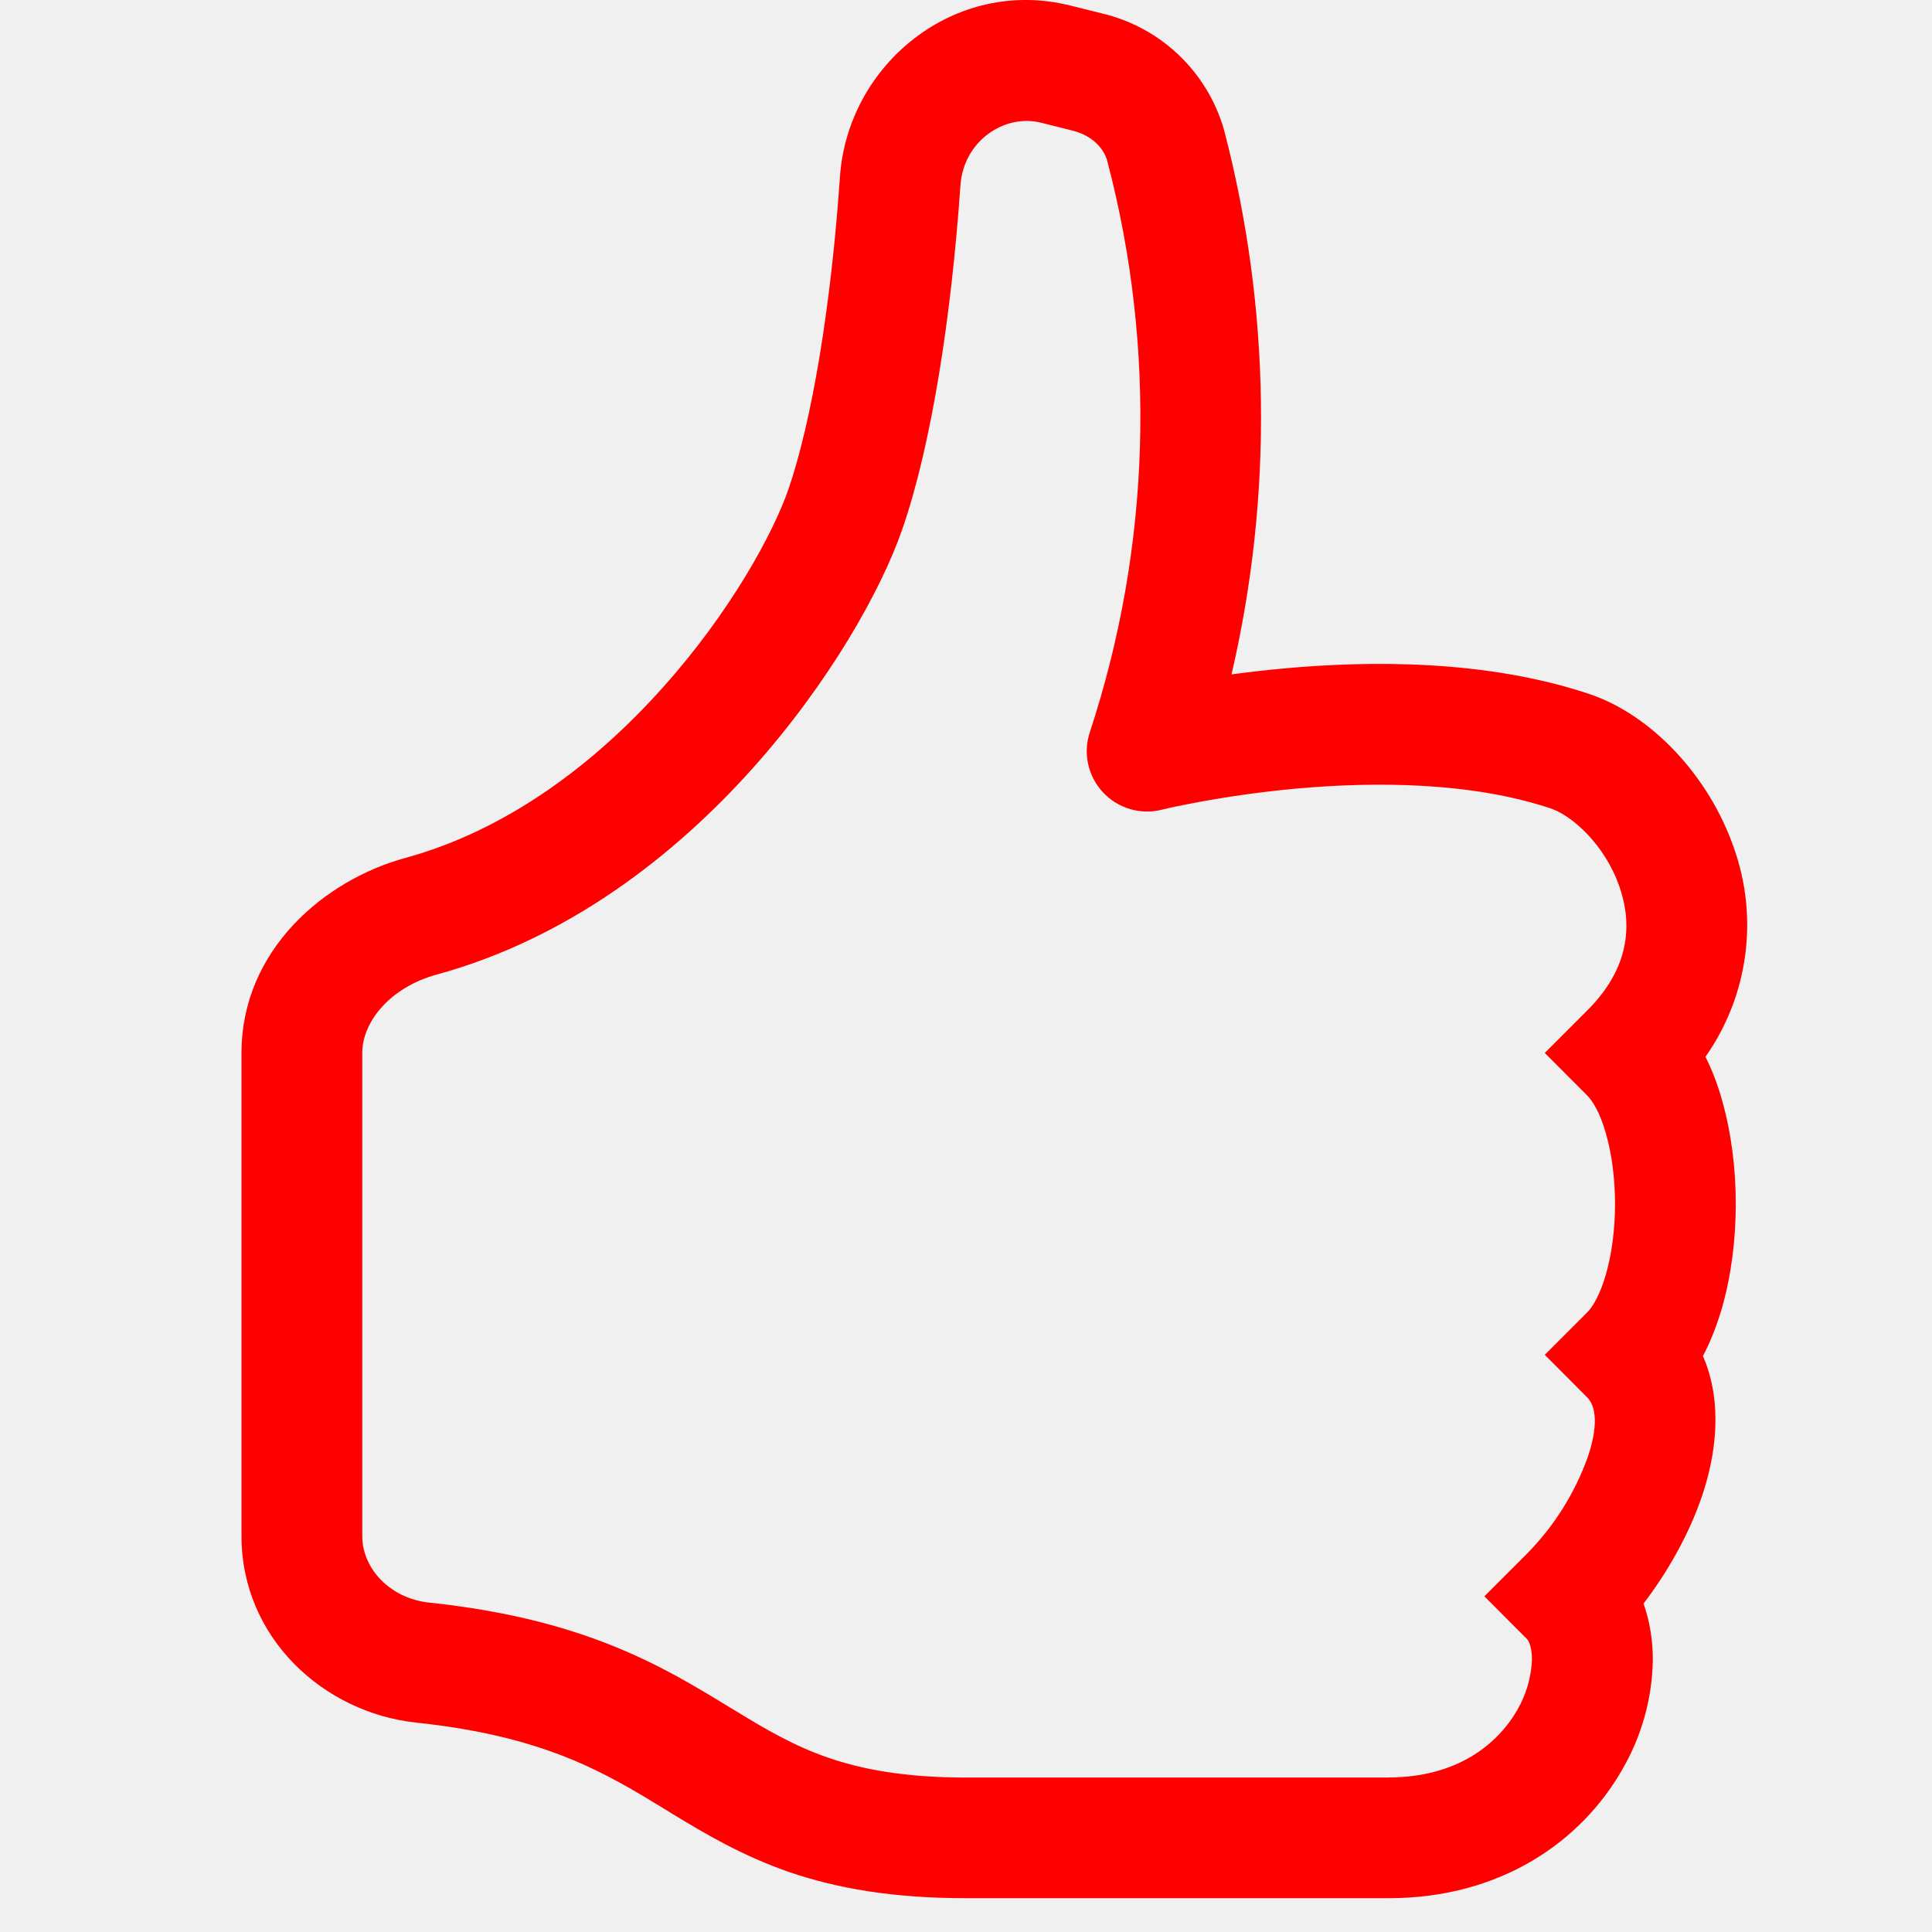
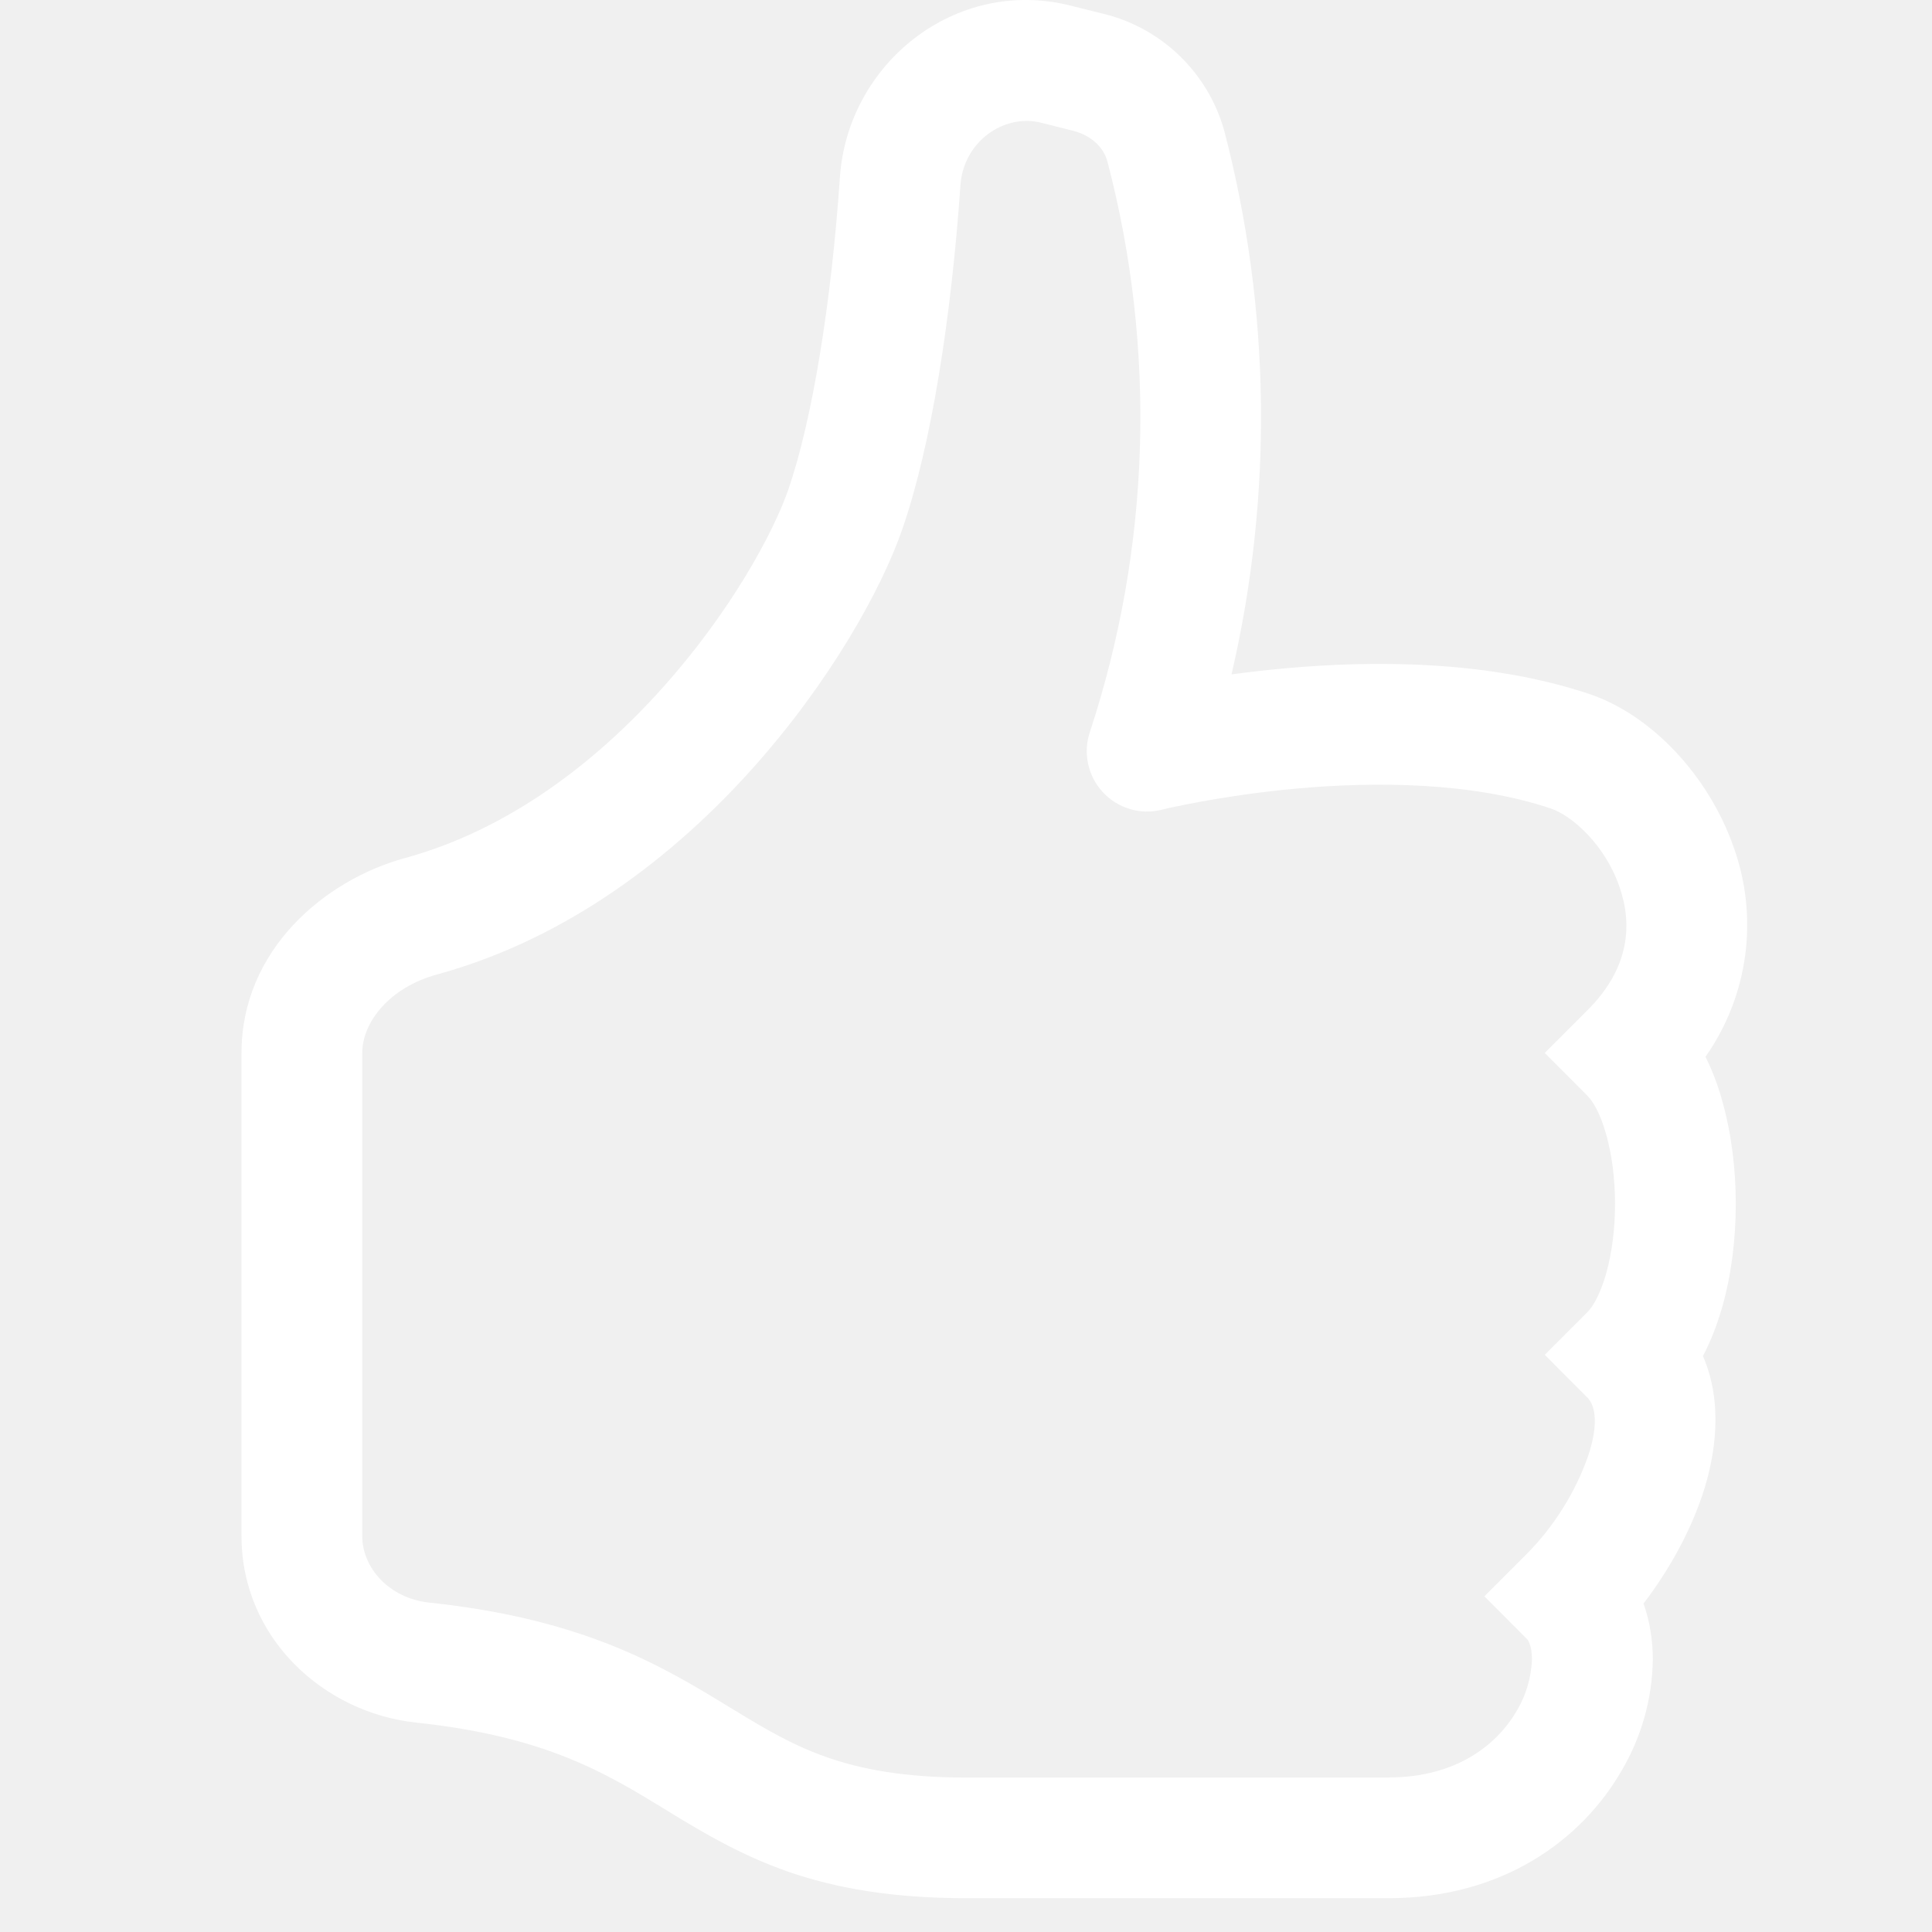
- <svg xmlns="http://www.w3.org/2000/svg" width="16" height="16" fill="red" class="bi bi-hand-thumbs-up" viewBox="0 0 16 16">
+ <svg xmlns="http://www.w3.org/2000/svg" width="16" height="16" fill="#fff" class="bi bi-hand-thumbs-up" viewBox="0 0 16 16">
  <path d="M8.864.046C7.908-.193 7.02.53 6.956 1.466c-.072 1.051-.23 2.016-.428 2.59-.125.36-.479 1.013-1.04 1.639-.557.623-1.282 1.178-2.131 1.41C2.685 7.288 2 7.87 2 8.72v4.001c0 .845.682 1.464 1.448 1.545 1.07.114 1.564.415 2.068.723l.048.03c.272.165.578.348.97.484.397.136.861.217 1.466.217h3.5c.937 0 1.599-.477 1.934-1.064a1.86 1.86 0 0 0 .254-.912c0-.152-.023-.312-.077-.464.201-.263.38-.578.488-.901.11-.33.172-.762.004-1.149.069-.13.12-.269.159-.403.077-.27.113-.568.113-.857 0-.288-.036-.585-.113-.856a2 2 0 0 0-.138-.362 1.9 1.9 0 0 0 .234-1.734c-.206-.592-.682-1.1-1.2-1.272-.847-.282-1.803-.276-2.516-.211a10 10 0 0 0-.443.05 9.4 9.4 0 0 0-.062-4.509A1.38 1.38 0 0 0 9.125.111zM11.5 14.721H8c-.51 0-.863-.069-1.14-.164-.281-.097-.506-.228-.776-.393l-.04-.024c-.555-.339-1.198-.731-2.49-.868-.333-.036-.554-.29-.554-.55V8.72c0-.254.226-.543.62-.65 1.095-.3 1.977-.996 2.614-1.708.635-.71 1.064-1.475 1.238-1.978.243-.7.407-1.768.482-2.85.025-.362.36-.594.667-.518l.262.066c.16.04.258.143.288.255a8.34 8.34 0 0 1-.145 4.725.5.5 0 0 0 .595.644l.003-.001.014-.003.058-.014a9 9 0 0 1 1.036-.157c.663-.06 1.457-.054 2.11.164.175.058.45.3.57.65.107.308.087.67-.266 1.022l-.353.353.353.354c.043.043.105.141.154.315.048.167.075.37.075.581 0 .212-.027.414-.075.582-.05.174-.111.272-.154.315l-.353.353.353.354c.047.047.109.177.005.488a2.2 2.2 0 0 1-.505.805l-.353.353.353.354c.006.005.041.05.041.17a.9.9 0 0 1-.121.416c-.165.288-.503.56-1.066.56z" />
</svg>
